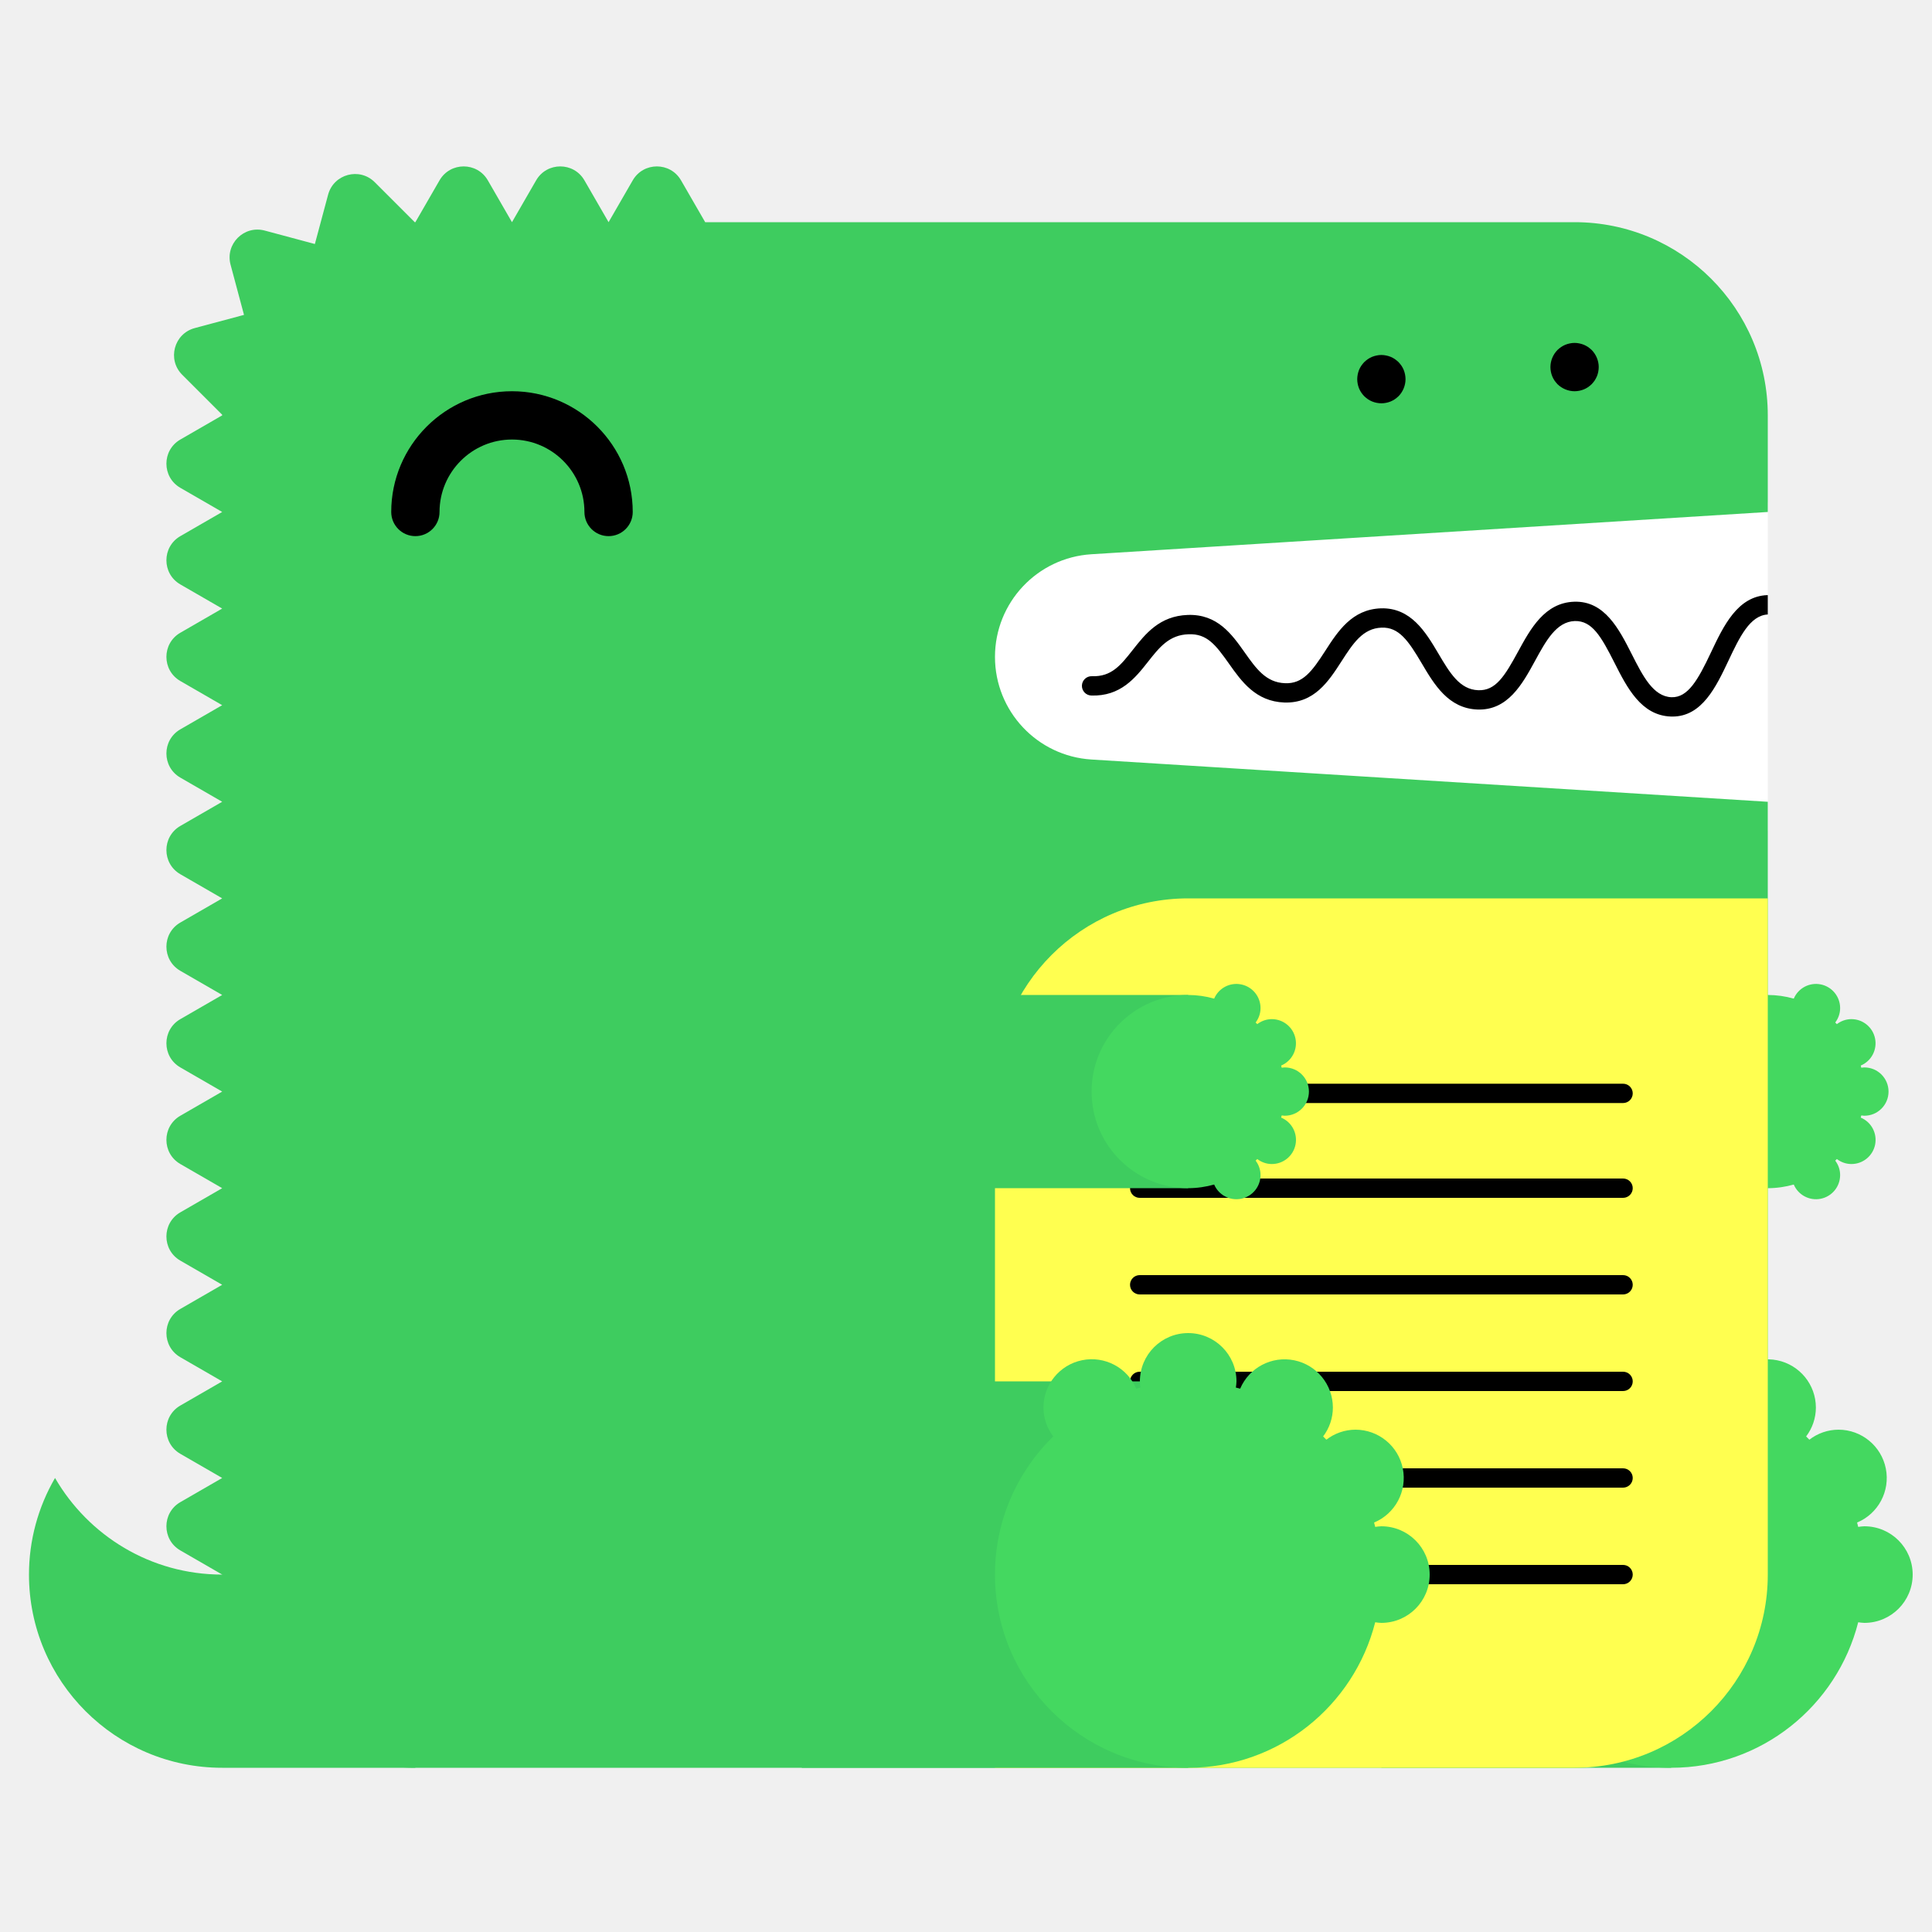
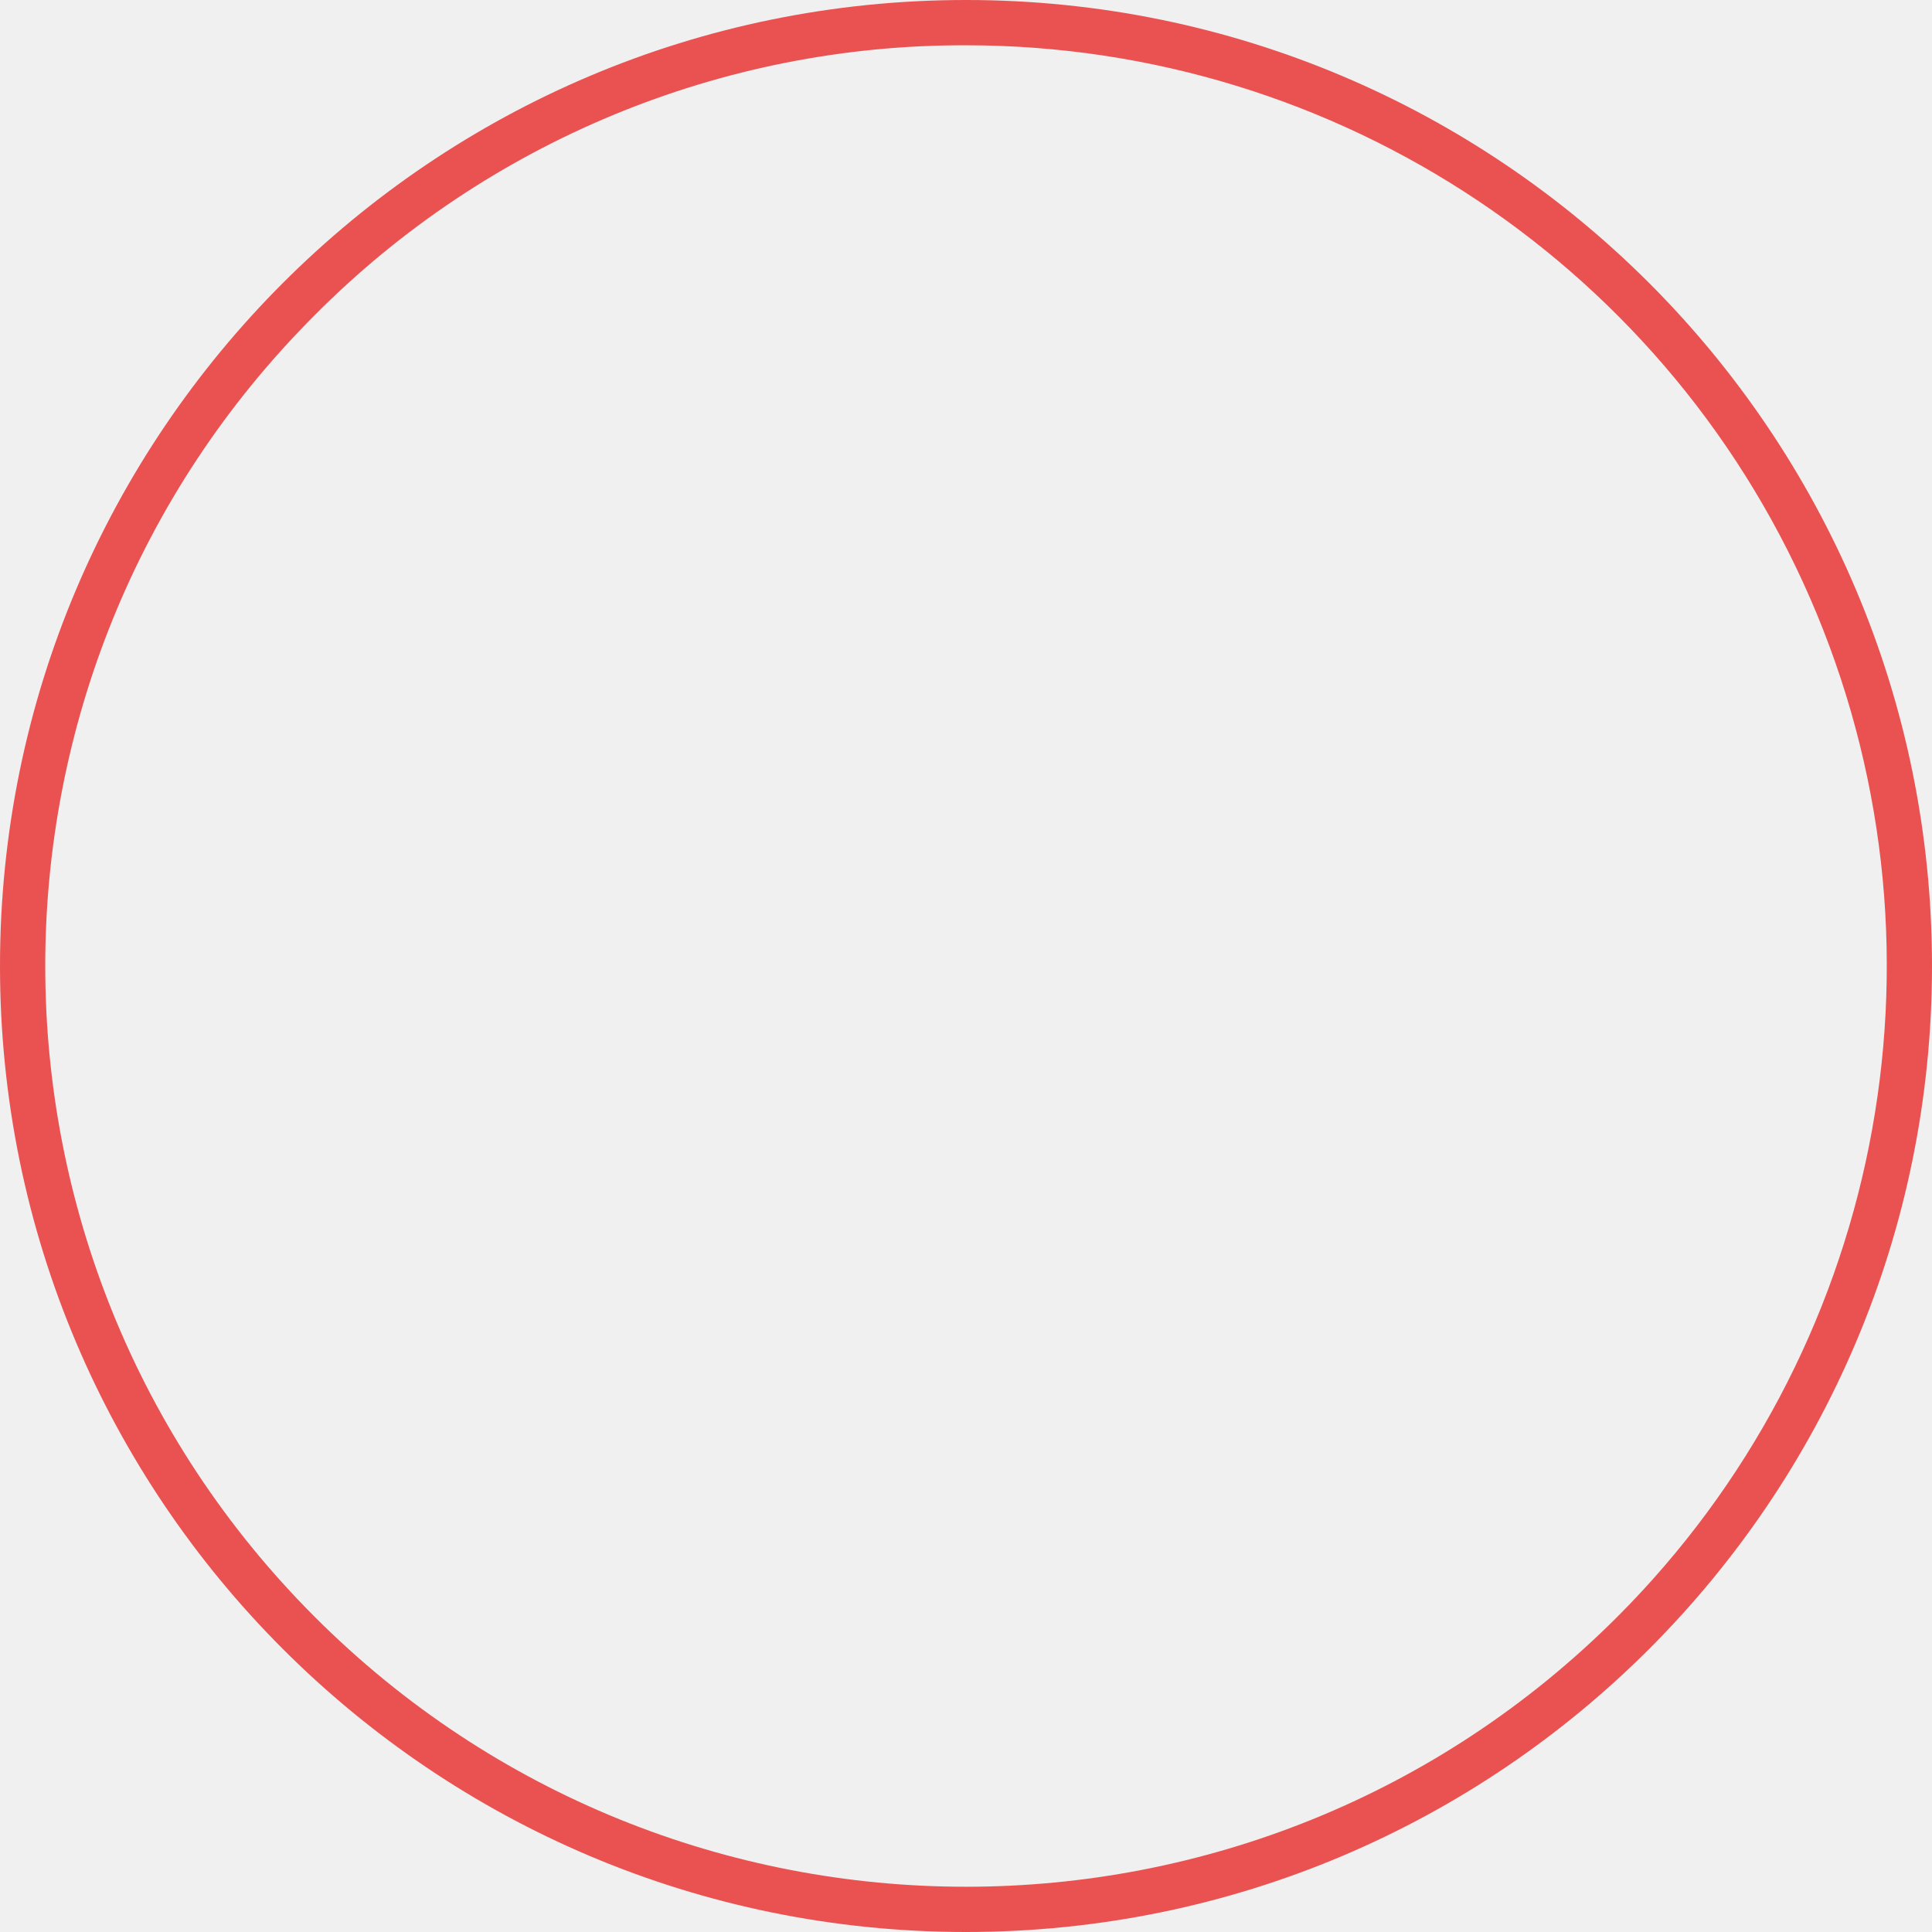
- <svg xmlns="http://www.w3.org/2000/svg" width="200" height="200" viewBox="0 0 200 200">
-   <g fill="none" fill-rule="evenodd">
-     <path fill="#FFF" d="M99 52h84v34H99z" />
-     <path d="M23 163c-7.398 0-13.843-4.027-17.303-10A19.886 19.886 0 0 0 3 163c0 11.046 8.954 20 20 20h20v-20H23z" fill="#3ECC5F" />
-     <path d="M112.98 57.376L183 53V43c0-11.046-8.954-20-20-20H73l-2.5-4.33c-1.112-1.925-3.889-1.925-5 0L63 23l-2.5-4.33c-1.111-1.925-3.889-1.925-5 0L53 23l-2.5-4.33c-1.111-1.925-3.889-1.925-5 0L43 23c-.022 0-.042.003-.065.003l-4.142-4.141c-1.57-1.571-4.252-.853-4.828 1.294l-1.369 5.104-5.192-1.392c-2.148-.575-4.111 1.389-3.535 3.536l1.39 5.193-5.102 1.367c-2.148.576-2.867 3.259-1.296 4.83l4.142 4.142c0 .021-.003.042-.003.064l-4.33 2.5c-1.925 1.111-1.925 3.889 0 5L23 53l-4.33 2.5c-1.925 1.111-1.925 3.889 0 5L23 63l-4.33 2.5c-1.925 1.111-1.925 3.889 0 5L23 73l-4.33 2.5c-1.925 1.111-1.925 3.889 0 5L23 83l-4.33 2.5c-1.925 1.111-1.925 3.889 0 5L23 93l-4.33 2.5c-1.925 1.111-1.925 3.889 0 5L23 103l-4.33 2.5c-1.925 1.111-1.925 3.889 0 5L23 113l-4.33 2.5c-1.925 1.111-1.925 3.889 0 5L23 123l-4.33 2.5c-1.925 1.111-1.925 3.889 0 5L23 133l-4.33 2.5c-1.925 1.111-1.925 3.889 0 5L23 143l-4.33 2.5c-1.925 1.111-1.925 3.889 0 5L23 153l-4.33 2.5c-1.925 1.111-1.925 3.889 0 5L23 163c0 11.046 8.954 20 20 20h120c11.046 0 20-8.954 20-20V83l-70.02-4.376A10.645 10.645 0 0 1 103 68c0-5.621 4.37-10.273 9.98-10.624" fill="#3ECC5F" />
-     <path fill="#3ECC5F" d="M143 183h30v-40h-30z" />
-     <path d="M193 158c-.219 0-.428.037-.639.064-.038-.15-.074-.301-.116-.451A5 5 0 0 0 190.32 148a4.96 4.96 0 0 0-3.016 1.036 26.531 26.531 0 0 0-.335-.336 4.955 4.955 0 0 0 1.011-2.987 5 5 0 0 0-9.599-1.959c-.148-.042-.297-.077-.445-.115.027-.211.064-.42.064-.639a5 5 0 0 0-5-5 5 5 0 0 0-5 5c0 .219.037.428.064.639-.148.038-.297.073-.445.115a4.998 4.998 0 0 0-9.599 1.959c0 1.125.384 2.151 1.011 2.987-3.717 3.632-6.031 8.693-6.031 14.3 0 11.046 8.954 20 20 20 9.339 0 17.16-6.41 19.361-15.064.211.027.42.064.639.064a5 5 0 0 0 5-5 5 5 0 0 0-5-5" fill="#44D860" />
-     <path fill="#3ECC5F" d="M153 123h30v-20h-30z" />
-     <path d="M193 115.5a2.5 2.5 0 1 0 0-5c-.109 0-.214.019-.319.032-.02-.075-.037-.15-.058-.225a2.501 2.501 0 0 0-.963-4.807c-.569 0-1.088.197-1.508.518a6.653 6.653 0 0 0-.168-.168c.314-.417.506-.931.506-1.494a2.5 2.5 0 0 0-4.8-.979A9.987 9.987 0 0 0 183 103c-5.522 0-10 4.478-10 10s4.478 10 10 10c.934 0 1.833-.138 2.69-.377a2.5 2.5 0 0 0 4.8-.979c0-.563-.192-1.077-.506-1.494.057-.055.113-.111.168-.168.42.321.939.518 1.508.518a2.5 2.5 0 0 0 .963-4.807c.021-.074.038-.15.058-.225.105.013.21.032.319.032" fill="#44D860" />
-     <path d="M63 55.5a2.5 2.5 0 0 1-2.5-2.5c0-4.136-3.364-7.5-7.5-7.5s-7.5 3.364-7.5 7.5a2.5 2.5 0 1 1-5 0c0-6.893 5.607-12.5 12.5-12.5S65.5 46.107 65.5 53a2.5 2.5 0 0 1-2.5 2.5" fill="#000" />
-     <path d="M103 183h60c11.046 0 20-8.954 20-20V93h-60c-11.046 0-20 8.954-20 20v70z" fill="#FFFF50" />
-     <path d="M168.02 124h-50.04a1 1 0 1 1 0-2h50.04a1 1 0 1 1 0 2m0 20h-50.04a1 1 0 1 1 0-2h50.04a1 1 0 1 1 0 2m0 20h-50.04a1 1 0 1 1 0-2h50.04a1 1 0 1 1 0 2m0-49.814h-50.04a1 1 0 1 1 0-2h50.04a1 1 0 1 1 0 2m0 19.814h-50.04a1 1 0 1 1 0-2h50.04a1 1 0 1 1 0 2m0 20h-50.04a1 1 0 1 1 0-2h50.04a1 1 0 1 1 0 2M183 61.611c-.012 0-.022-.006-.034-.005-3.09.105-4.552 3.196-5.842 5.923-1.346 2.85-2.387 4.703-4.093 4.647-1.889-.068-2.969-2.202-4.113-4.46-1.314-2.594-2.814-5.536-5.963-5.426-3.046.104-4.513 2.794-5.807 5.167-1.377 2.528-2.314 4.065-4.121 3.994-1.927-.07-2.951-1.805-4.136-3.813-1.321-2.236-2.848-4.75-5.936-4.664-2.994.103-4.465 2.385-5.763 4.4-1.373 2.13-2.335 3.428-4.165 3.351-1.973-.07-2.992-1.51-4.171-3.177-1.324-1.873-2.816-3.993-5.895-3.89-2.928.1-4.399 1.97-5.696 3.618-1.232 1.564-2.194 2.802-4.229 2.724a1 1 0 0 0-.072 2c3.017.101 4.545-1.8 5.872-3.487 1.177-1.496 2.193-2.787 4.193-2.855 1.926-.082 2.829 1.115 4.195 3.045 1.297 1.834 2.769 3.914 5.731 4.021 3.103.104 4.596-2.215 5.918-4.267 1.182-1.834 2.202-3.417 4.15-3.484 1.793-.067 2.769 1.35 4.145 3.681 1.297 2.197 2.766 4.686 5.787 4.796 3.125.108 4.634-2.62 5.949-5.035 1.139-2.088 2.214-4.06 4.119-4.126 1.793-.042 2.728 1.595 4.111 4.33 1.292 2.553 2.757 5.445 5.825 5.556l.169.003c3.064 0 4.518-3.075 5.805-5.794 1.139-2.41 2.217-4.68 4.067-4.773v-2z" fill="#000" />
-     <path fill="#3ECC5F" d="M83 183h40v-40H83z" />
-     <path d="M143 158c-.219 0-.428.037-.639.064-.038-.15-.074-.301-.116-.451A5 5 0 0 0 140.32 148a4.96 4.96 0 0 0-3.016 1.036 26.531 26.531 0 0 0-.335-.336 4.955 4.955 0 0 0 1.011-2.987 5 5 0 0 0-9.599-1.959c-.148-.042-.297-.077-.445-.115.027-.211.064-.42.064-.639a5 5 0 0 0-5-5 5 5 0 0 0-5 5c0 .219.037.428.064.639-.148.038-.297.073-.445.115a4.998 4.998 0 0 0-9.599 1.959c0 1.125.384 2.151 1.011 2.987-3.717 3.632-6.031 8.693-6.031 14.3 0 11.046 8.954 20 20 20 9.339 0 17.16-6.41 19.361-15.064.211.027.42.064.639.064a5 5 0 0 0 5-5 5 5 0 0 0-5-5" fill="#44D860" />
-     <path fill="#3ECC5F" d="M83 123h40v-20H83z" />
-     <path d="M133 115.5a2.5 2.5 0 1 0 0-5c-.109 0-.214.019-.319.032-.02-.075-.037-.15-.058-.225a2.501 2.501 0 0 0-.963-4.807c-.569 0-1.088.197-1.508.518a6.653 6.653 0 0 0-.168-.168c.314-.417.506-.931.506-1.494a2.5 2.5 0 0 0-4.8-.979A9.987 9.987 0 0 0 123 103c-5.522 0-10 4.478-10 10s4.478 10 10 10c.934 0 1.833-.138 2.69-.377a2.5 2.5 0 0 0 4.8-.979c0-.563-.192-1.077-.506-1.494.057-.055.113-.111.168-.168.42.321.939.518 1.508.518a2.5 2.5 0 0 0 .963-4.807c.021-.074.038-.15.058-.225.105.013.21.032.319.032" fill="#44D860" />
-     <path d="M143 41.75c-.16 0-.33-.02-.49-.05a2.52 2.52 0 0 1-.47-.14c-.15-.06-.29-.14-.431-.23-.13-.09-.259-.2-.38-.31-.109-.12-.219-.24-.309-.38s-.17-.28-.231-.43a2.619 2.619 0 0 1-.189-.96c0-.16.02-.33.05-.49.03-.16.08-.31.139-.47.061-.15.141-.29.231-.43.09-.13.2-.26.309-.38.121-.11.25-.22.38-.31.141-.09.281-.17.431-.23.149-.06.31-.11.47-.14.32-.07.65-.07.98 0 .159.03.32.08.47.14.149.06.29.14.43.23.13.09.259.2.38.31.11.12.22.25.31.38.09.14.17.28.23.43.06.16.11.31.14.47.029.16.05.33.05.49 0 .66-.271 1.31-.73 1.77-.121.11-.25.22-.38.31-.14.09-.281.17-.43.23a2.565 2.565 0 0 1-.96.19m20-1.25c-.66 0-1.3-.27-1.771-.73a3.802 3.802 0 0 1-.309-.38c-.09-.14-.17-.28-.231-.43a2.619 2.619 0 0 1-.189-.96c0-.66.27-1.3.729-1.77.121-.11.25-.22.38-.31.141-.09.281-.17.431-.23.149-.06.31-.11.47-.14.32-.07.66-.07.98 0 .159.03.32.08.47.14.149.06.29.14.43.23.13.09.259.2.38.31.459.47.73 1.11.73 1.77 0 .16-.021.33-.05.49-.03.16-.08.32-.14.47-.07.15-.14.29-.23.43-.09.13-.2.26-.31.38-.121.11-.25.22-.38.31-.14.09-.281.17-.43.23a2.565 2.565 0 0 1-.96.19" fill="#000" />
-   </g>
+ <svg xmlns="http://www.w3.org/2000/svg" viewBox="0 0 256 256">
+   <path fill="#ea5252" d="M128,6a122,122,0,0,1,86.27,208.27A122,122,0,0,1,41.73,41.73,121.22,121.22,0,0,1,128,6m0-6A128,128,0,1,0,256,128,128,128,0,0,0,128,0Z" />
</svg>
